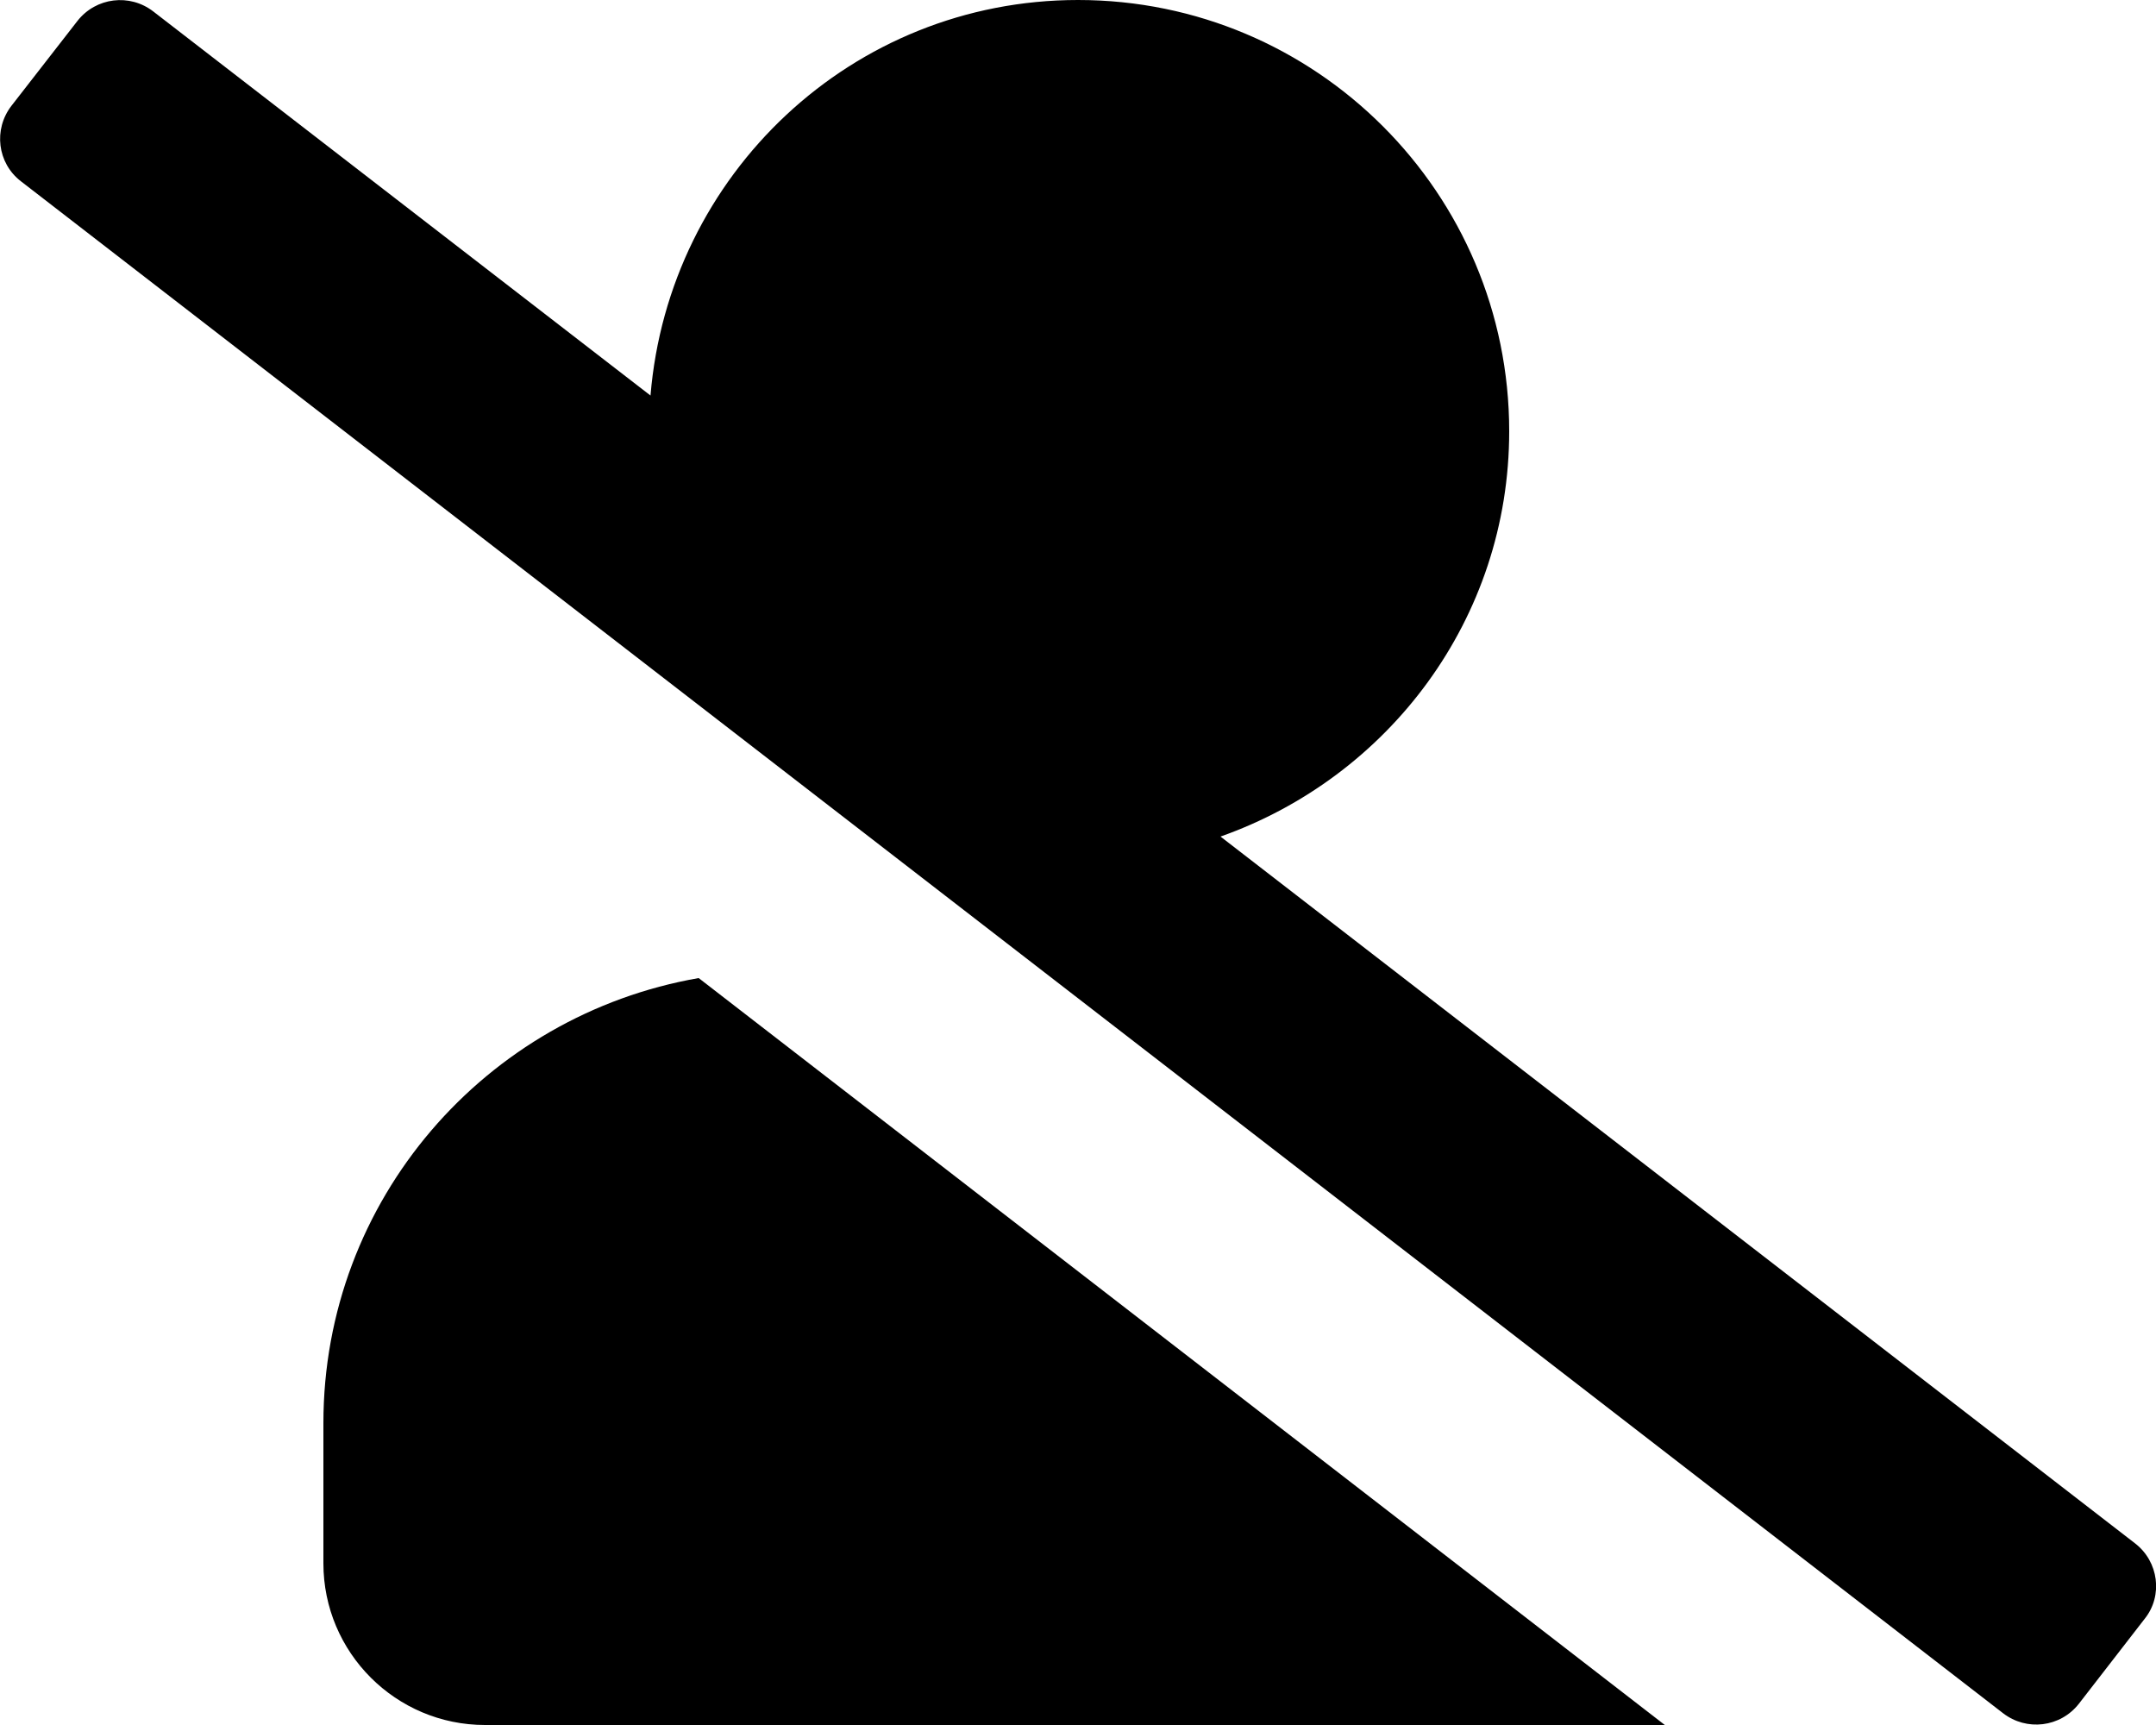
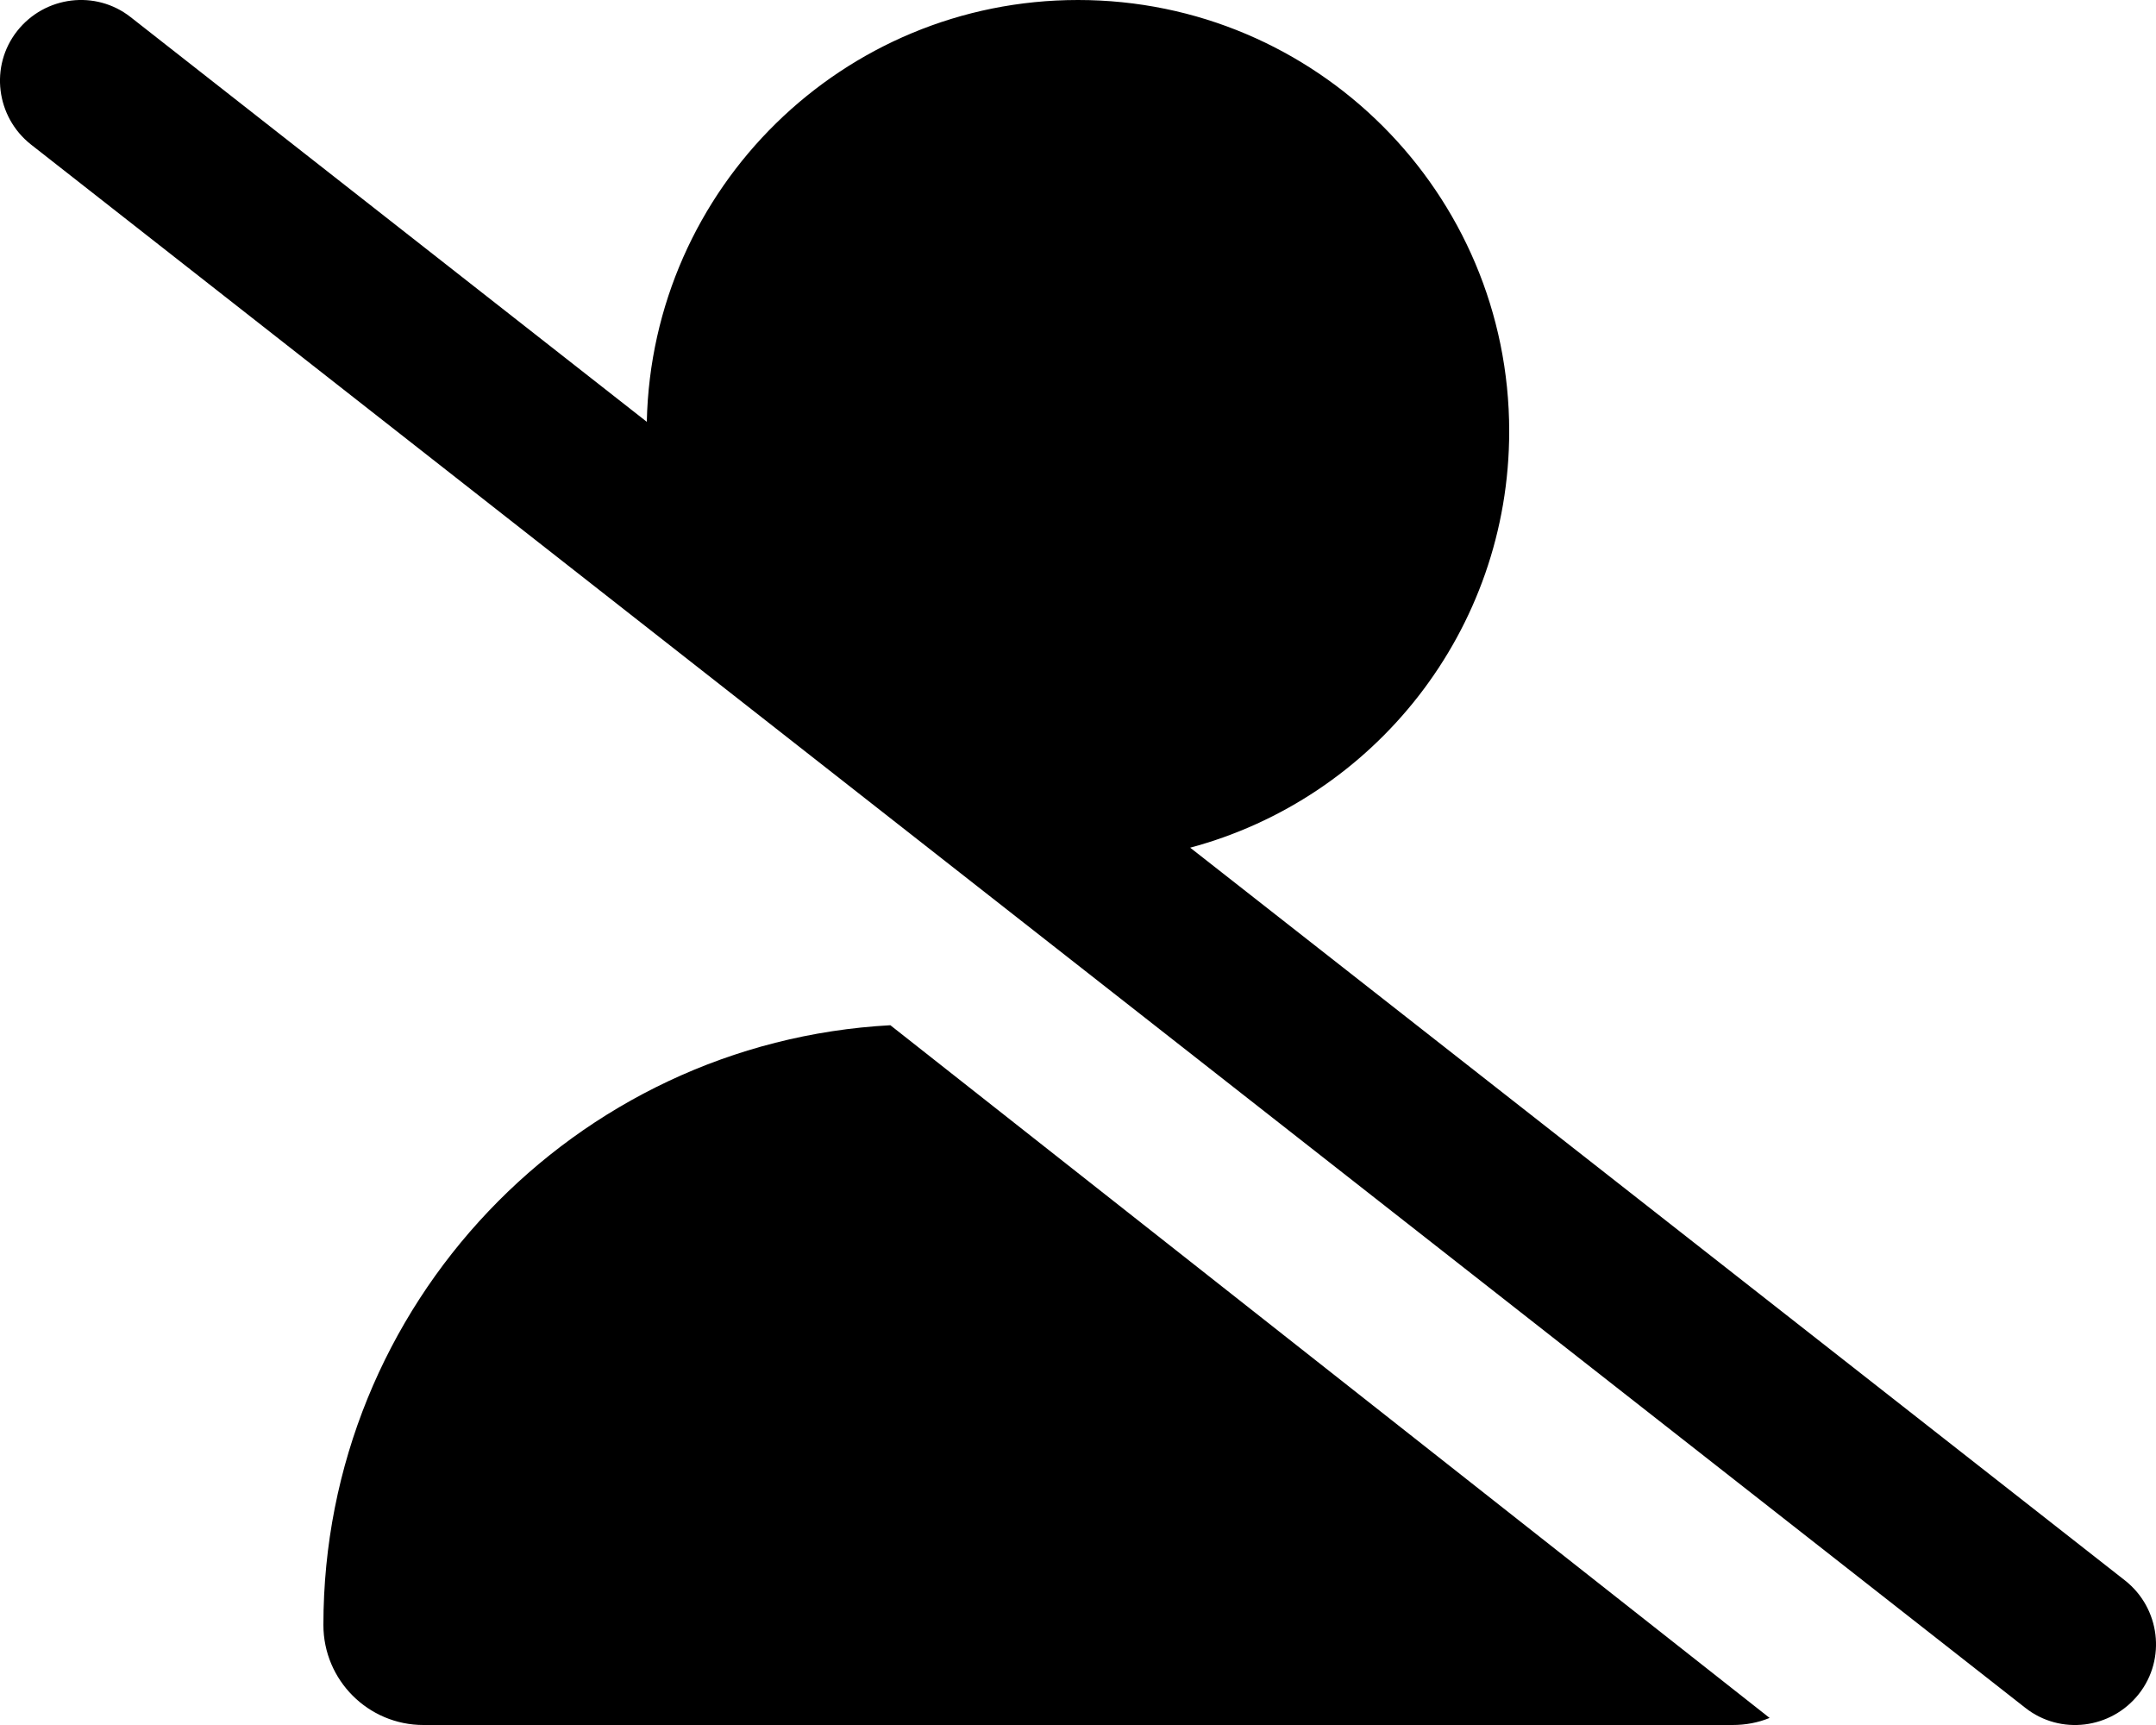
- <svg xmlns="http://www.w3.org/2000/svg" aria-hidden="true" focusable="false" data-prefix="fas" data-icon="user-slash" class="svg-inline--fa fa-user-slash fa-w-20" role="img" viewBox="0 0 640 512">
-   <path fill="currentColor" d="M633.8 458.1L362.3 248.3C412.1 230.7 448 183.8 448 128 448 57.3 390.7 0 320 0c-67.1 0-121.5 51.8-126.9 117.4L45.5 3.4C38.5-2 28.5-.8 23 6.2L3.4 31.4c-5.4 7-4.2 17 2.8 22.4l588.4 454.7c7 5.4 17 4.2 22.5-2.8l19.6-25.3c5.4-6.8 4.1-16.9-2.9-22.3zM96 422.4V464c0 26.5 21.5 48 48 48h350.2L207.4 290.3C144.2 301.3 96 356 96 422.4z" />
+ <svg xmlns="http://www.w3.org/2000/svg" viewBox="0 0 640 512">
+   <path d="M38.8 5.1C28.4-3.1 13.3-1.2 5.1 9.2S-1.2 34.7 9.2 42.9l592 464c10.4 8.2 25.5 6.3 33.7-4.1s6.3-25.5-4.1-33.7L353.3 251.6C407.9 237 448 187.2 448 128C448 57.3 390.7 0 320 0C250.2 0 193.5 55.8 192 125.2L38.8 5.1zM264.3 304.3C170.5 309.4 96 387.2 96 482.3c0 16.4 13.3 29.7 29.7 29.7H514.3c3.9 0 7.6-.7 11-2.1l-261-205.6z" />
</svg>
